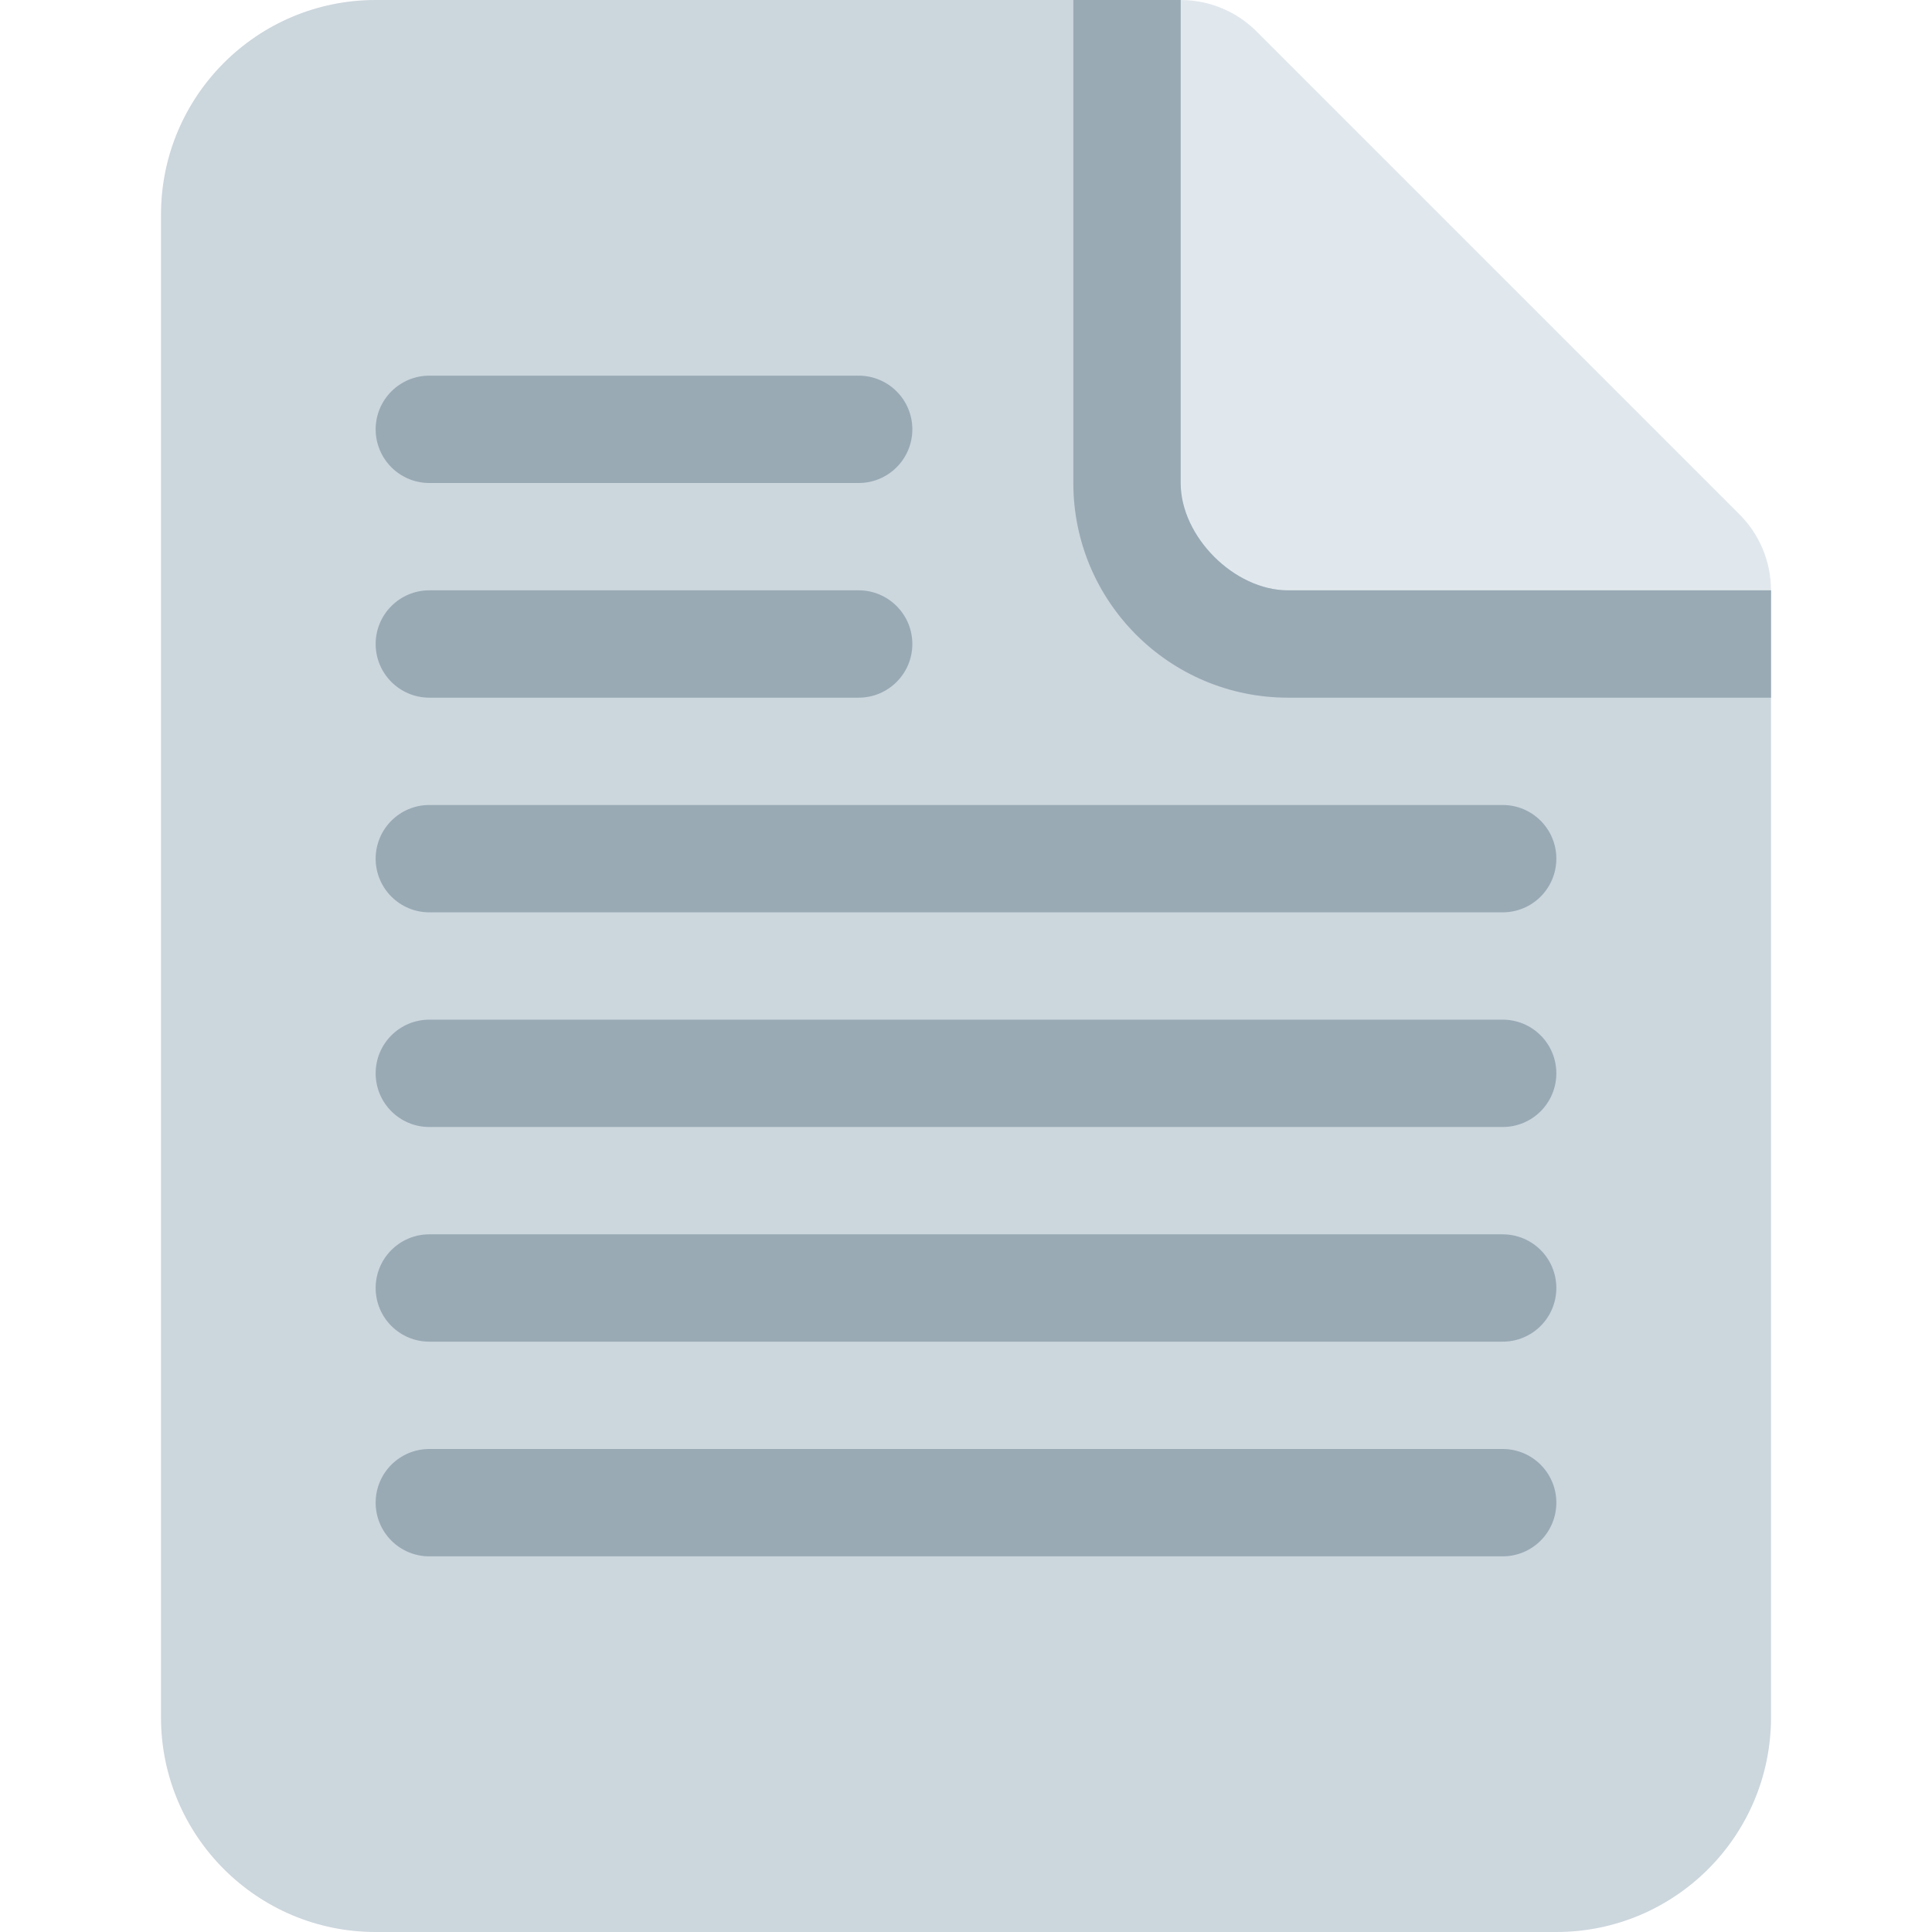
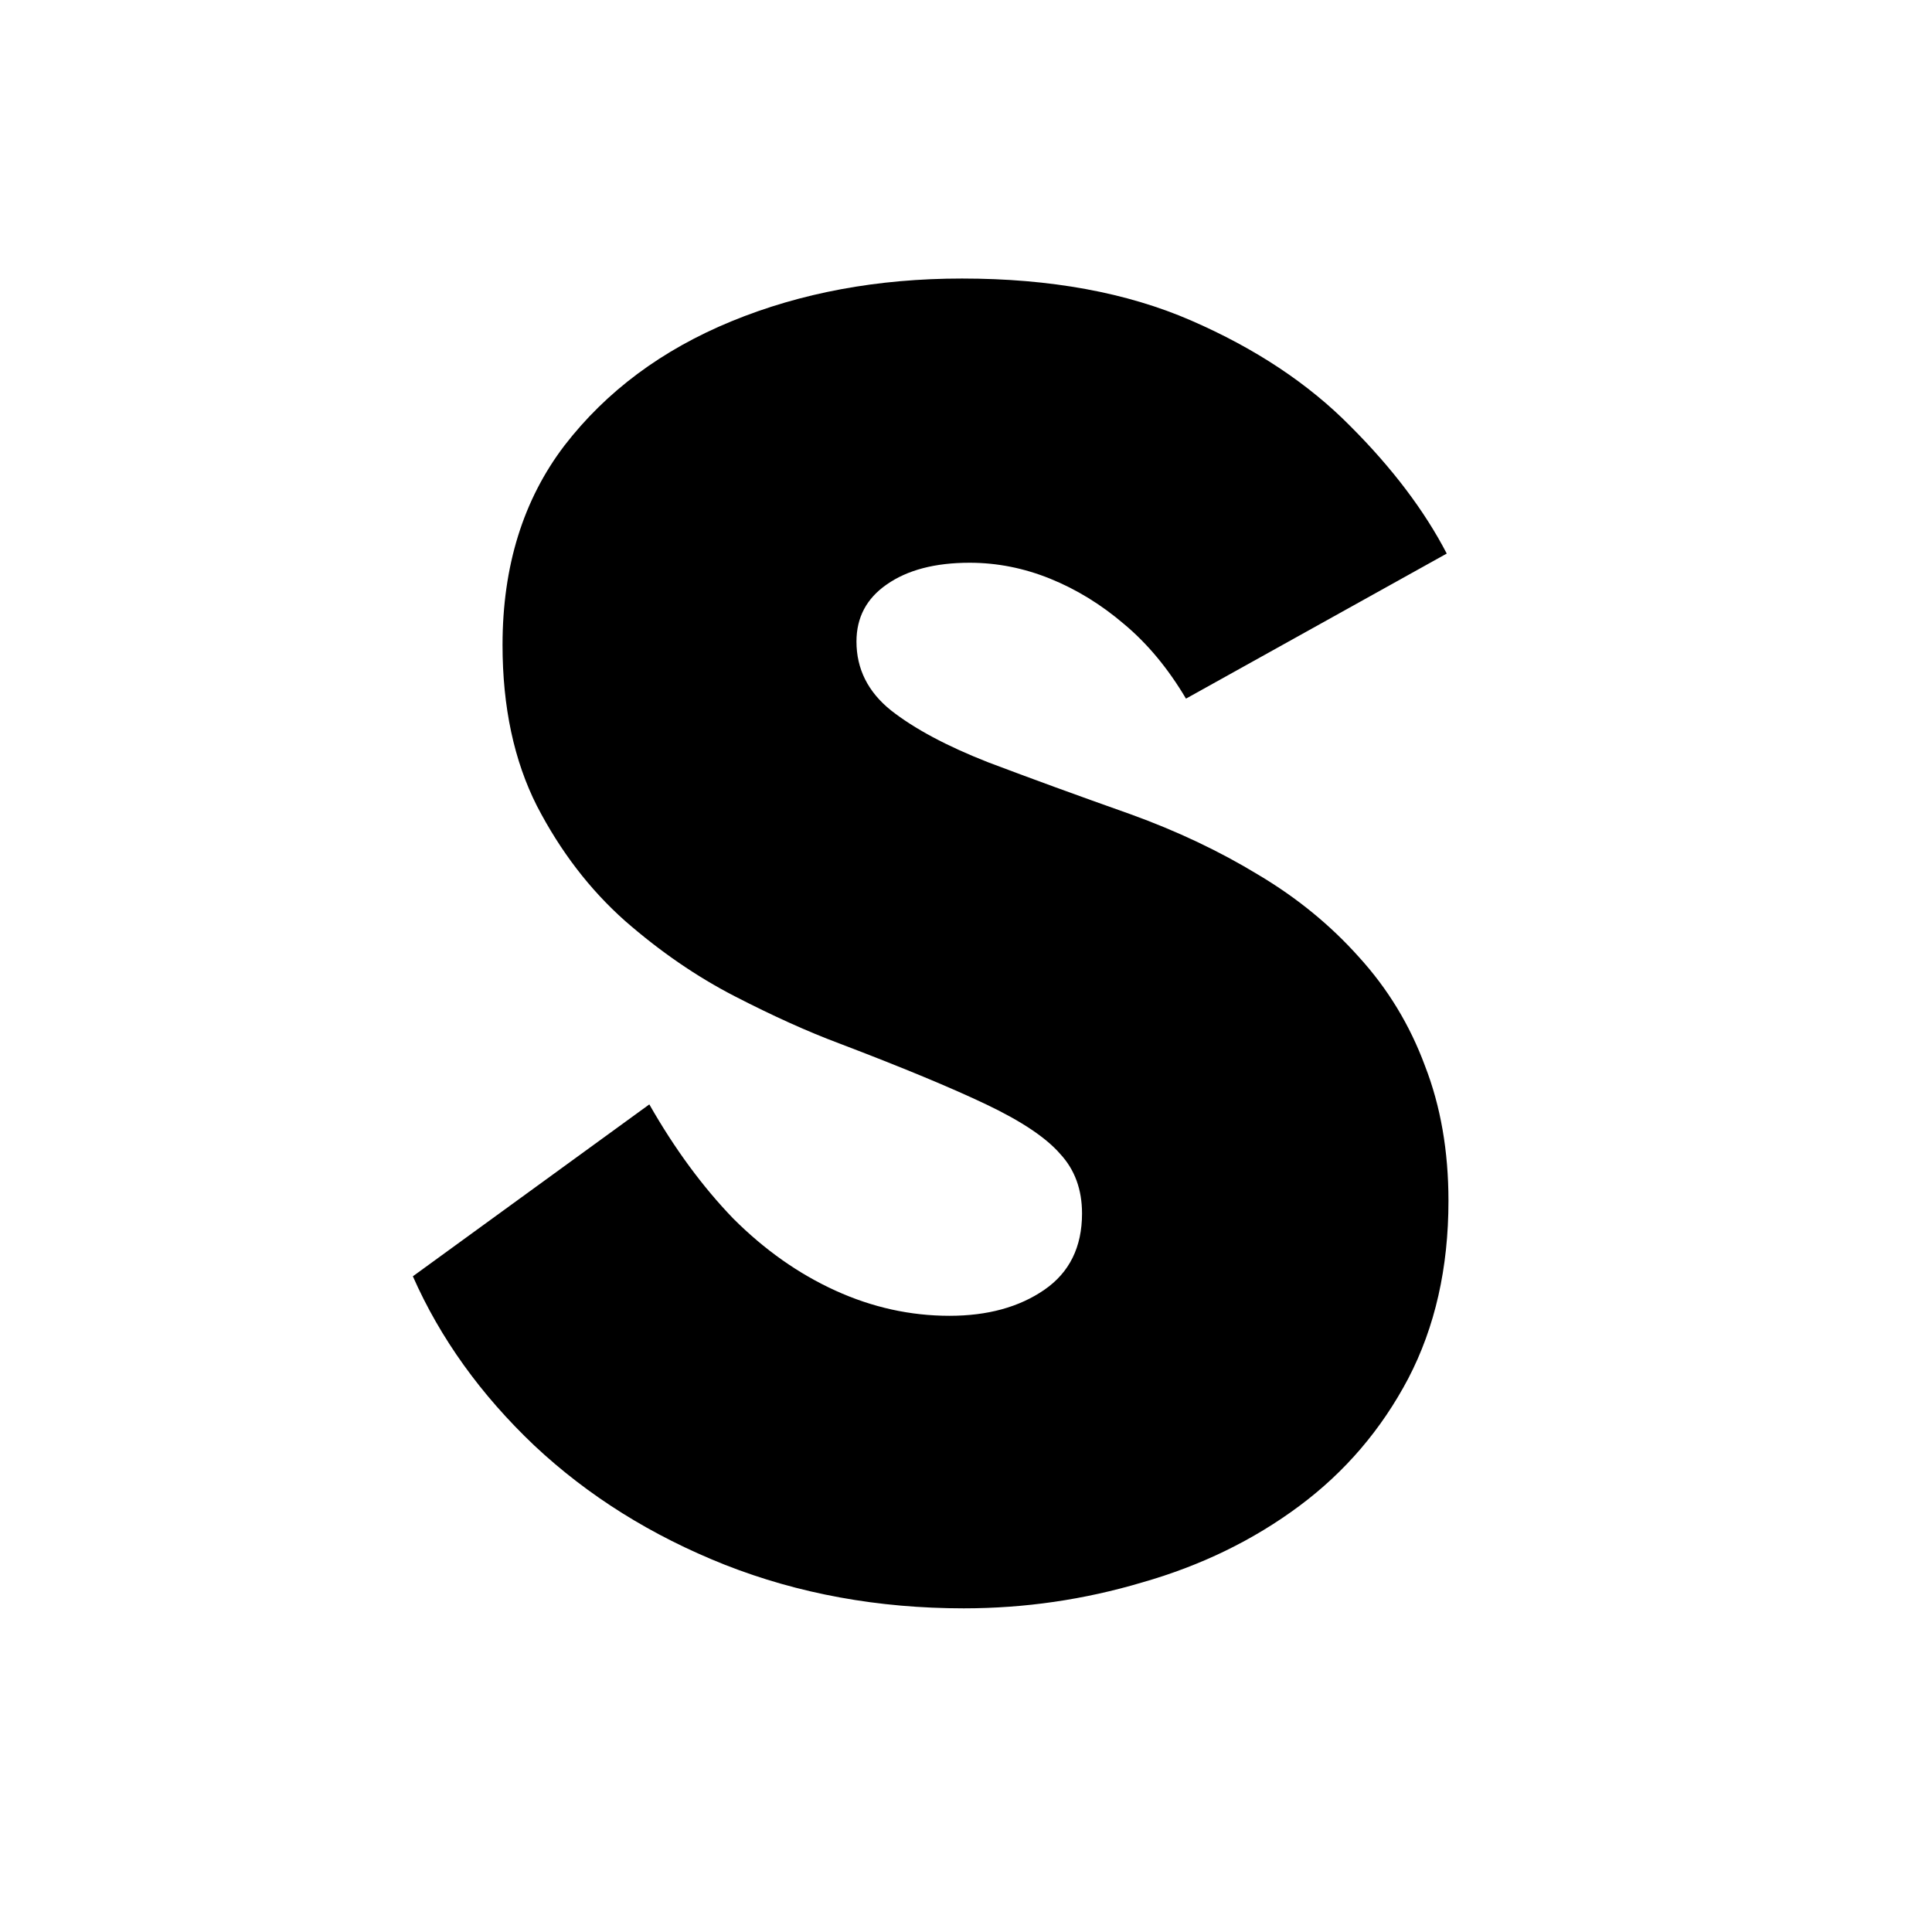
- <svg xmlns="http://www.w3.org/2000/svg" viewBox="0 0 36 36">
-   <path fill="#E1E8ED" d="M32.415 9.586l-9-9C23.054.225 22.553 0 22 0c-1.104 0-1.999.896-2 2 0 .552.224 1.053.586 1.415l-3.859 3.859 9 9 3.859-3.859c.362.361.862.585 1.414.585 1.104 0 2.001-.896 2-2 0-.552-.224-1.052-.585-1.414z" />
-   <path fill="#CCD6DD" d="M22 0H7C4.791 0 3 1.791 3 4v28c0 2.209 1.791 4 4 4h22c2.209 0 4-1.791 4-4V11h-9c-1 0-2-1-2-2V0z" />
-   <path fill="#99AAB5" d="M22 0h-2v9c0 2.209 1.791 4 4 4h9v-2h-9c-1 0-2-1-2-2V0zm-5 8c0 .552-.448 1-1 1H8c-.552 0-1-.448-1-1s.448-1 1-1h8c.552 0 1 .448 1 1zm0 4c0 .552-.448 1-1 1H8c-.552 0-1-.448-1-1s.448-1 1-1h8c.552 0 1 .448 1 1zm12 4c0 .552-.447 1-1 1H8c-.552 0-1-.448-1-1s.448-1 1-1h20c.553 0 1 .448 1 1zm0 4c0 .553-.447 1-1 1H8c-.552 0-1-.447-1-1 0-.553.448-1 1-1h20c.553 0 1 .447 1 1zm0 4c0 .553-.447 1-1 1H8c-.552 0-1-.447-1-1 0-.553.448-1 1-1h20c.553 0 1 .447 1 1zm0 4c0 .553-.447 1-1 1H8c-.552 0-1-.447-1-1 0-.553.448-1 1-1h20c.553 0 1 .447 1 1z" />
+ <svg xmlns="http://www.w3.org/2000/svg" version="1.1" viewBox="0.0 0.0 36.0 36.0" fill="none" stroke="none" stroke-linecap="square" stroke-miterlimit="10">
+   <clipPath id="p.0">
+     <path d="m0 0l36.0 0l0 36.0l-36.0 0l0 -36.0z" clip-rule="nonzero" />
+   </clipPath>
+   <g clip-path="url(#p.0)">
+     <path fill="#000000" fill-opacity="0.0" d="m0 0l36.0 0l0 36.0l-36.0 0z" fill-rule="evenodd" />
+     <path fill="#000000" fill-opacity="0.0" d="m-2.37 -11.89l31.811 0l0 59.78l-31.811 0z" fill-rule="evenodd" />
+     <path fill="#000000" d="m12.099 20.579l-4.406 3.203q0.766 1.734 2.266 3.156q1.5 1.406 3.547 2.219q2.062 0.812 4.453 0.812q1.703 0 3.328 -0.484q1.641 -0.469 2.922 -1.422q1.281 -0.953 2.031 -2.375q0.75 -1.438 0.75 -3.312q0 -1.391 -0.438 -2.516q-0.422 -1.141 -1.234 -2.031q-0.797 -0.891 -1.875 -1.531q-1.078 -0.656 -2.375 -1.125q-1.5 -0.531 -2.656 -0.969q-1.156 -0.453 -1.812 -0.969q-0.641 -0.516 -0.641 -1.281q0 -0.672 0.562 -1.062q0.578 -0.406 1.547 -0.406q0.766 0 1.5 0.297q0.734 0.297 1.375 0.844q0.656 0.547 1.156 1.391l4.859 -2.703q-0.625 -1.203 -1.797 -2.375q-1.172 -1.188 -2.969 -1.969q-1.797 -0.781 -4.266 -0.781q-2.359 0 -4.297 0.797q-1.938 0.797 -3.109 2.312q-1.156 1.516 -1.156 3.719q0 1.734 0.641 3.0q0.656 1.266 1.641 2.141q0.984 0.859 2.047 1.406q1.062 0.547 1.938 0.875q1.766 0.672 2.75 1.141q0.984 0.469 1.375 0.922q0.406 0.438 0.406 1.109q0 0.938 -0.703 1.422q-0.703 0.484 -1.766 0.484q-1.094 0 -2.125 -0.469q-1.031 -0.469 -1.906 -1.344q-0.859 -0.891 -1.562 -2.125z" fill-rule="nonzero" />
+   </g>
</svg>
